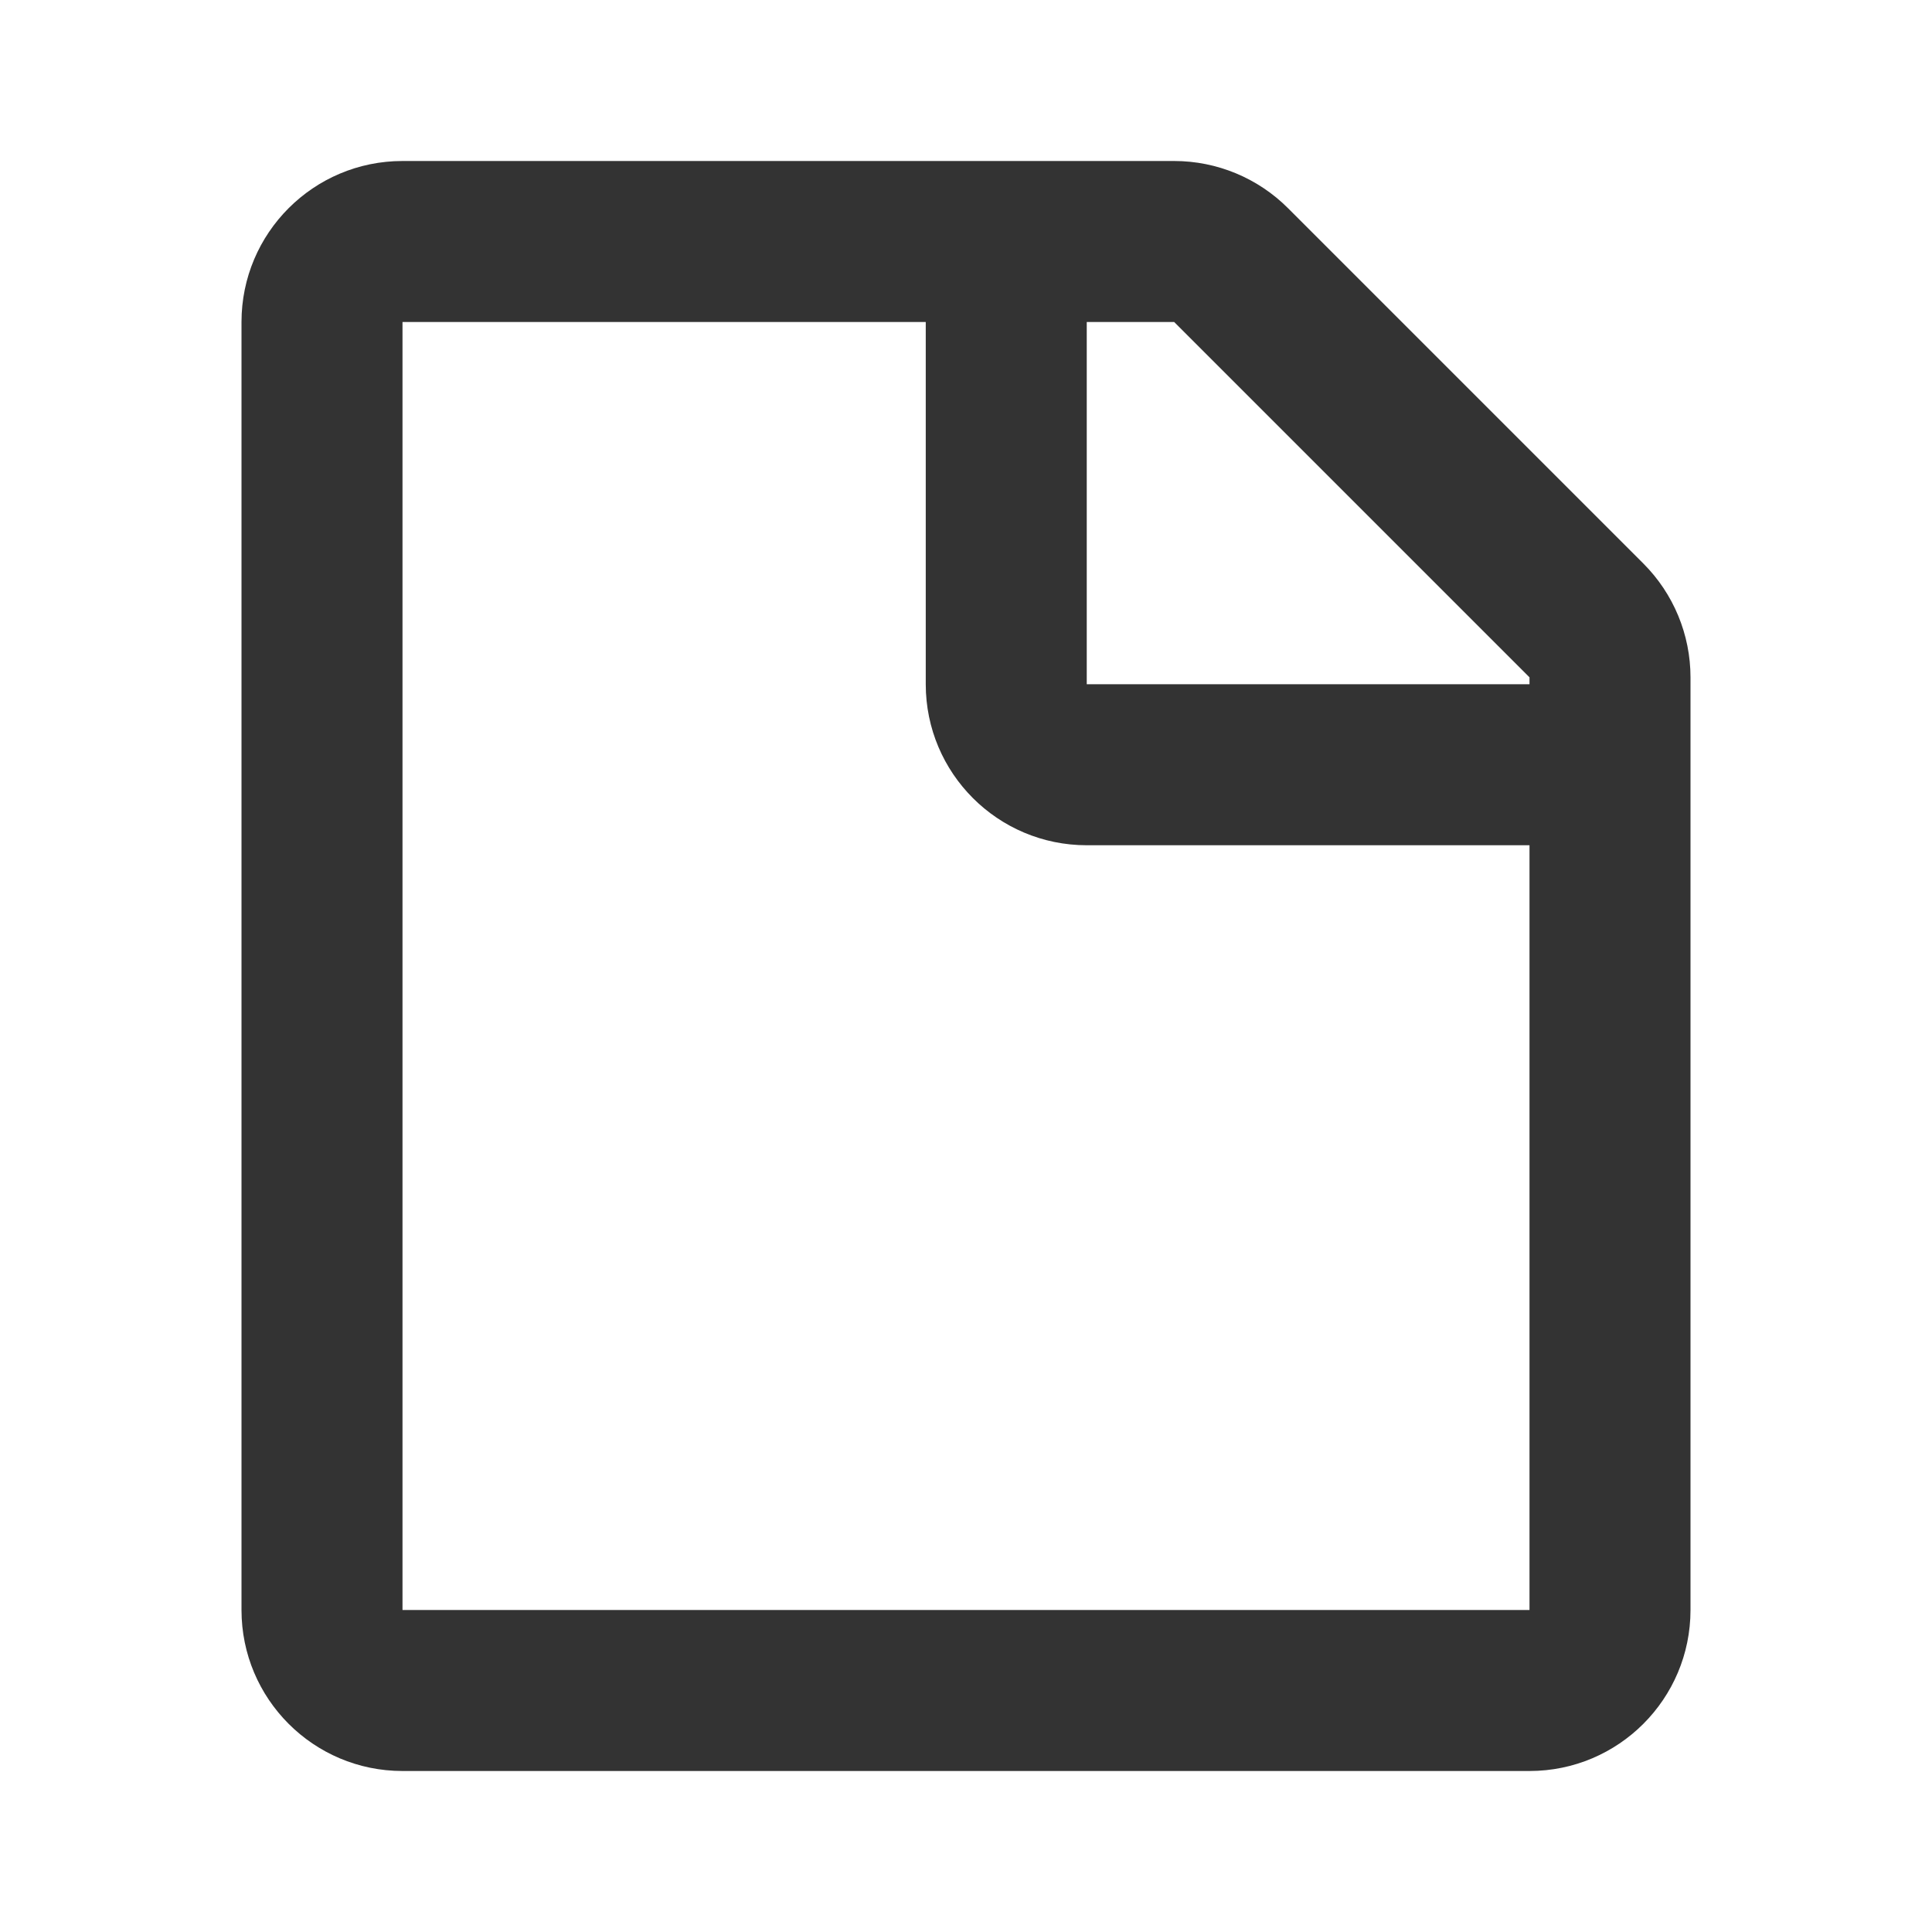
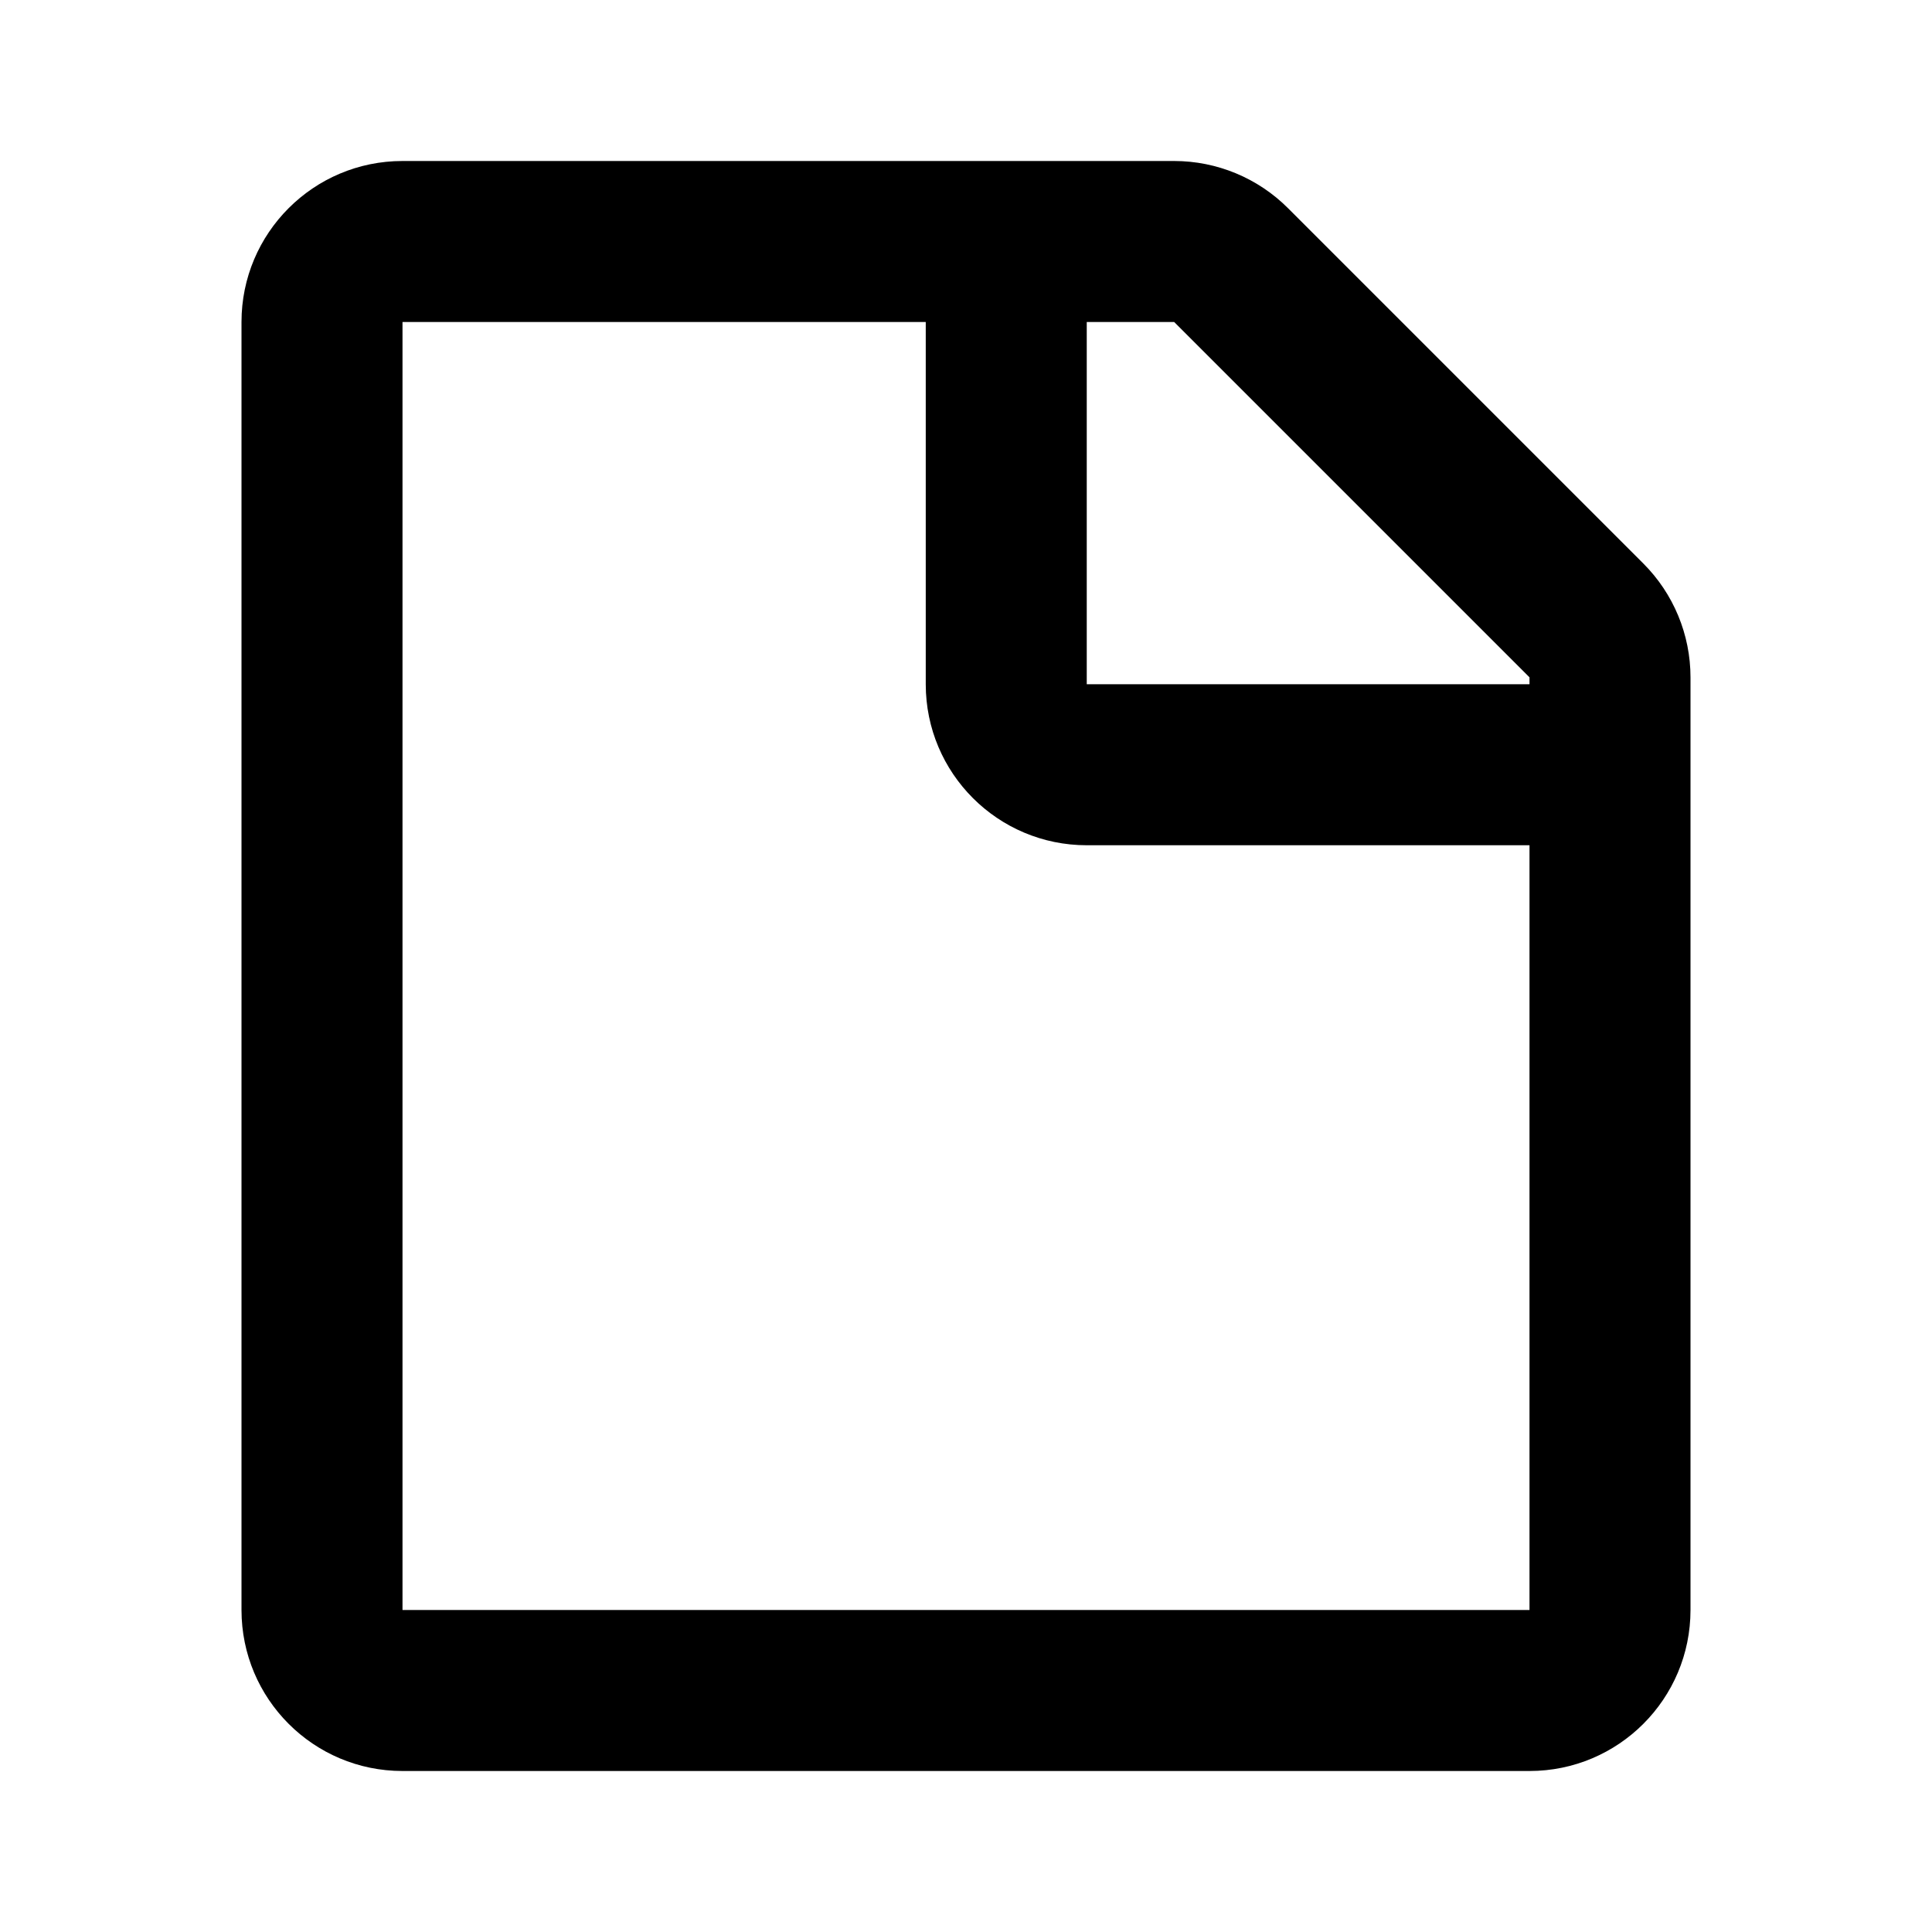
<svg xmlns="http://www.w3.org/2000/svg" width="24" height="24" fill="none" viewBox="0 0 24 24">
-   <path fill="#333" fill-rule="evenodd" d="M5 2a2 2 0 00-2 2v16a2 2 0 002 2h14a2 2 0 002-2V8.414A2 2 0 0020.414 7L16 2.586A2 2 0 0014.586 2H5zm6.5 2H5v16h14v-9.5h-5.5a2 2 0 01-2-2V4zM19 8.5h-5.5V4h1.086L19 8.414V8.5z" />
+   <path fill="currentColor" fill-rule="evenodd" d="M5 2a2 2 0 00-2 2v16a2 2 0 002 2h14a2 2 0 002-2V8.414A2 2 0 0020.414 7L16 2.586A2 2 0 0014.586 2H5zm6.5 2H5v16h14v-9.5h-5.5a2 2 0 01-2-2V4zM19 8.5h-5.5V4h1.086L19 8.414V8.5z" />
</svg>
